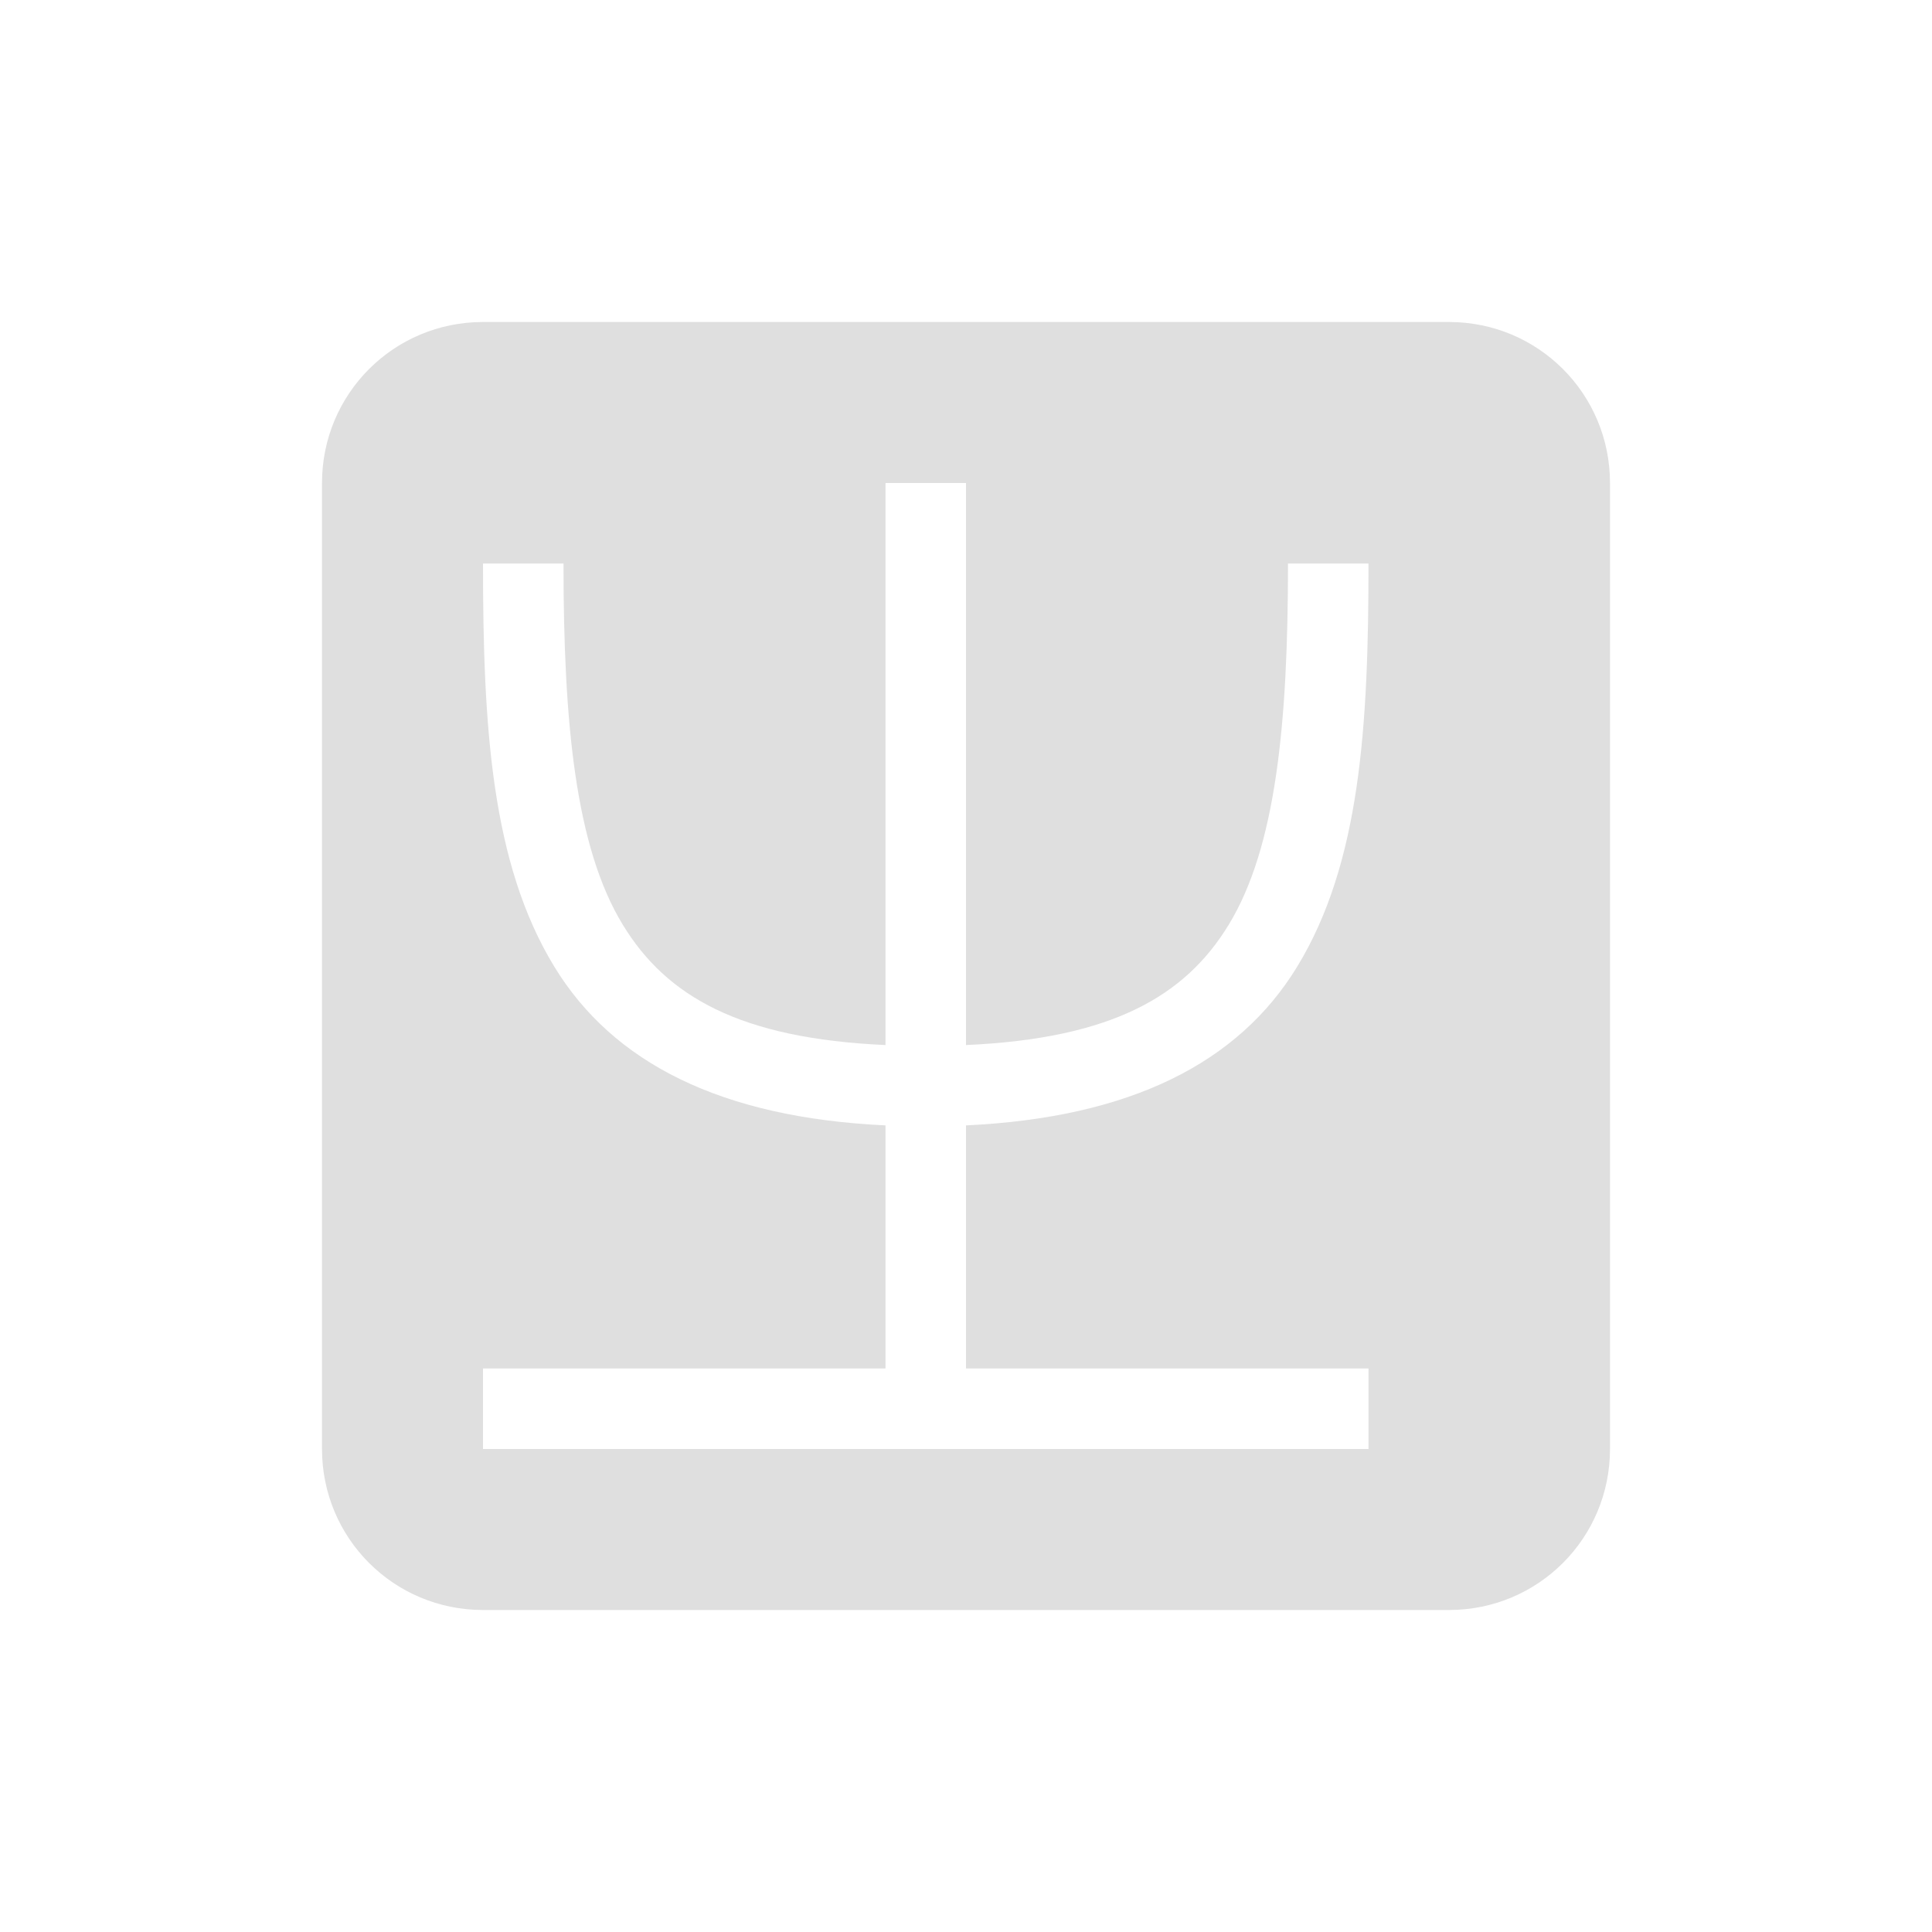
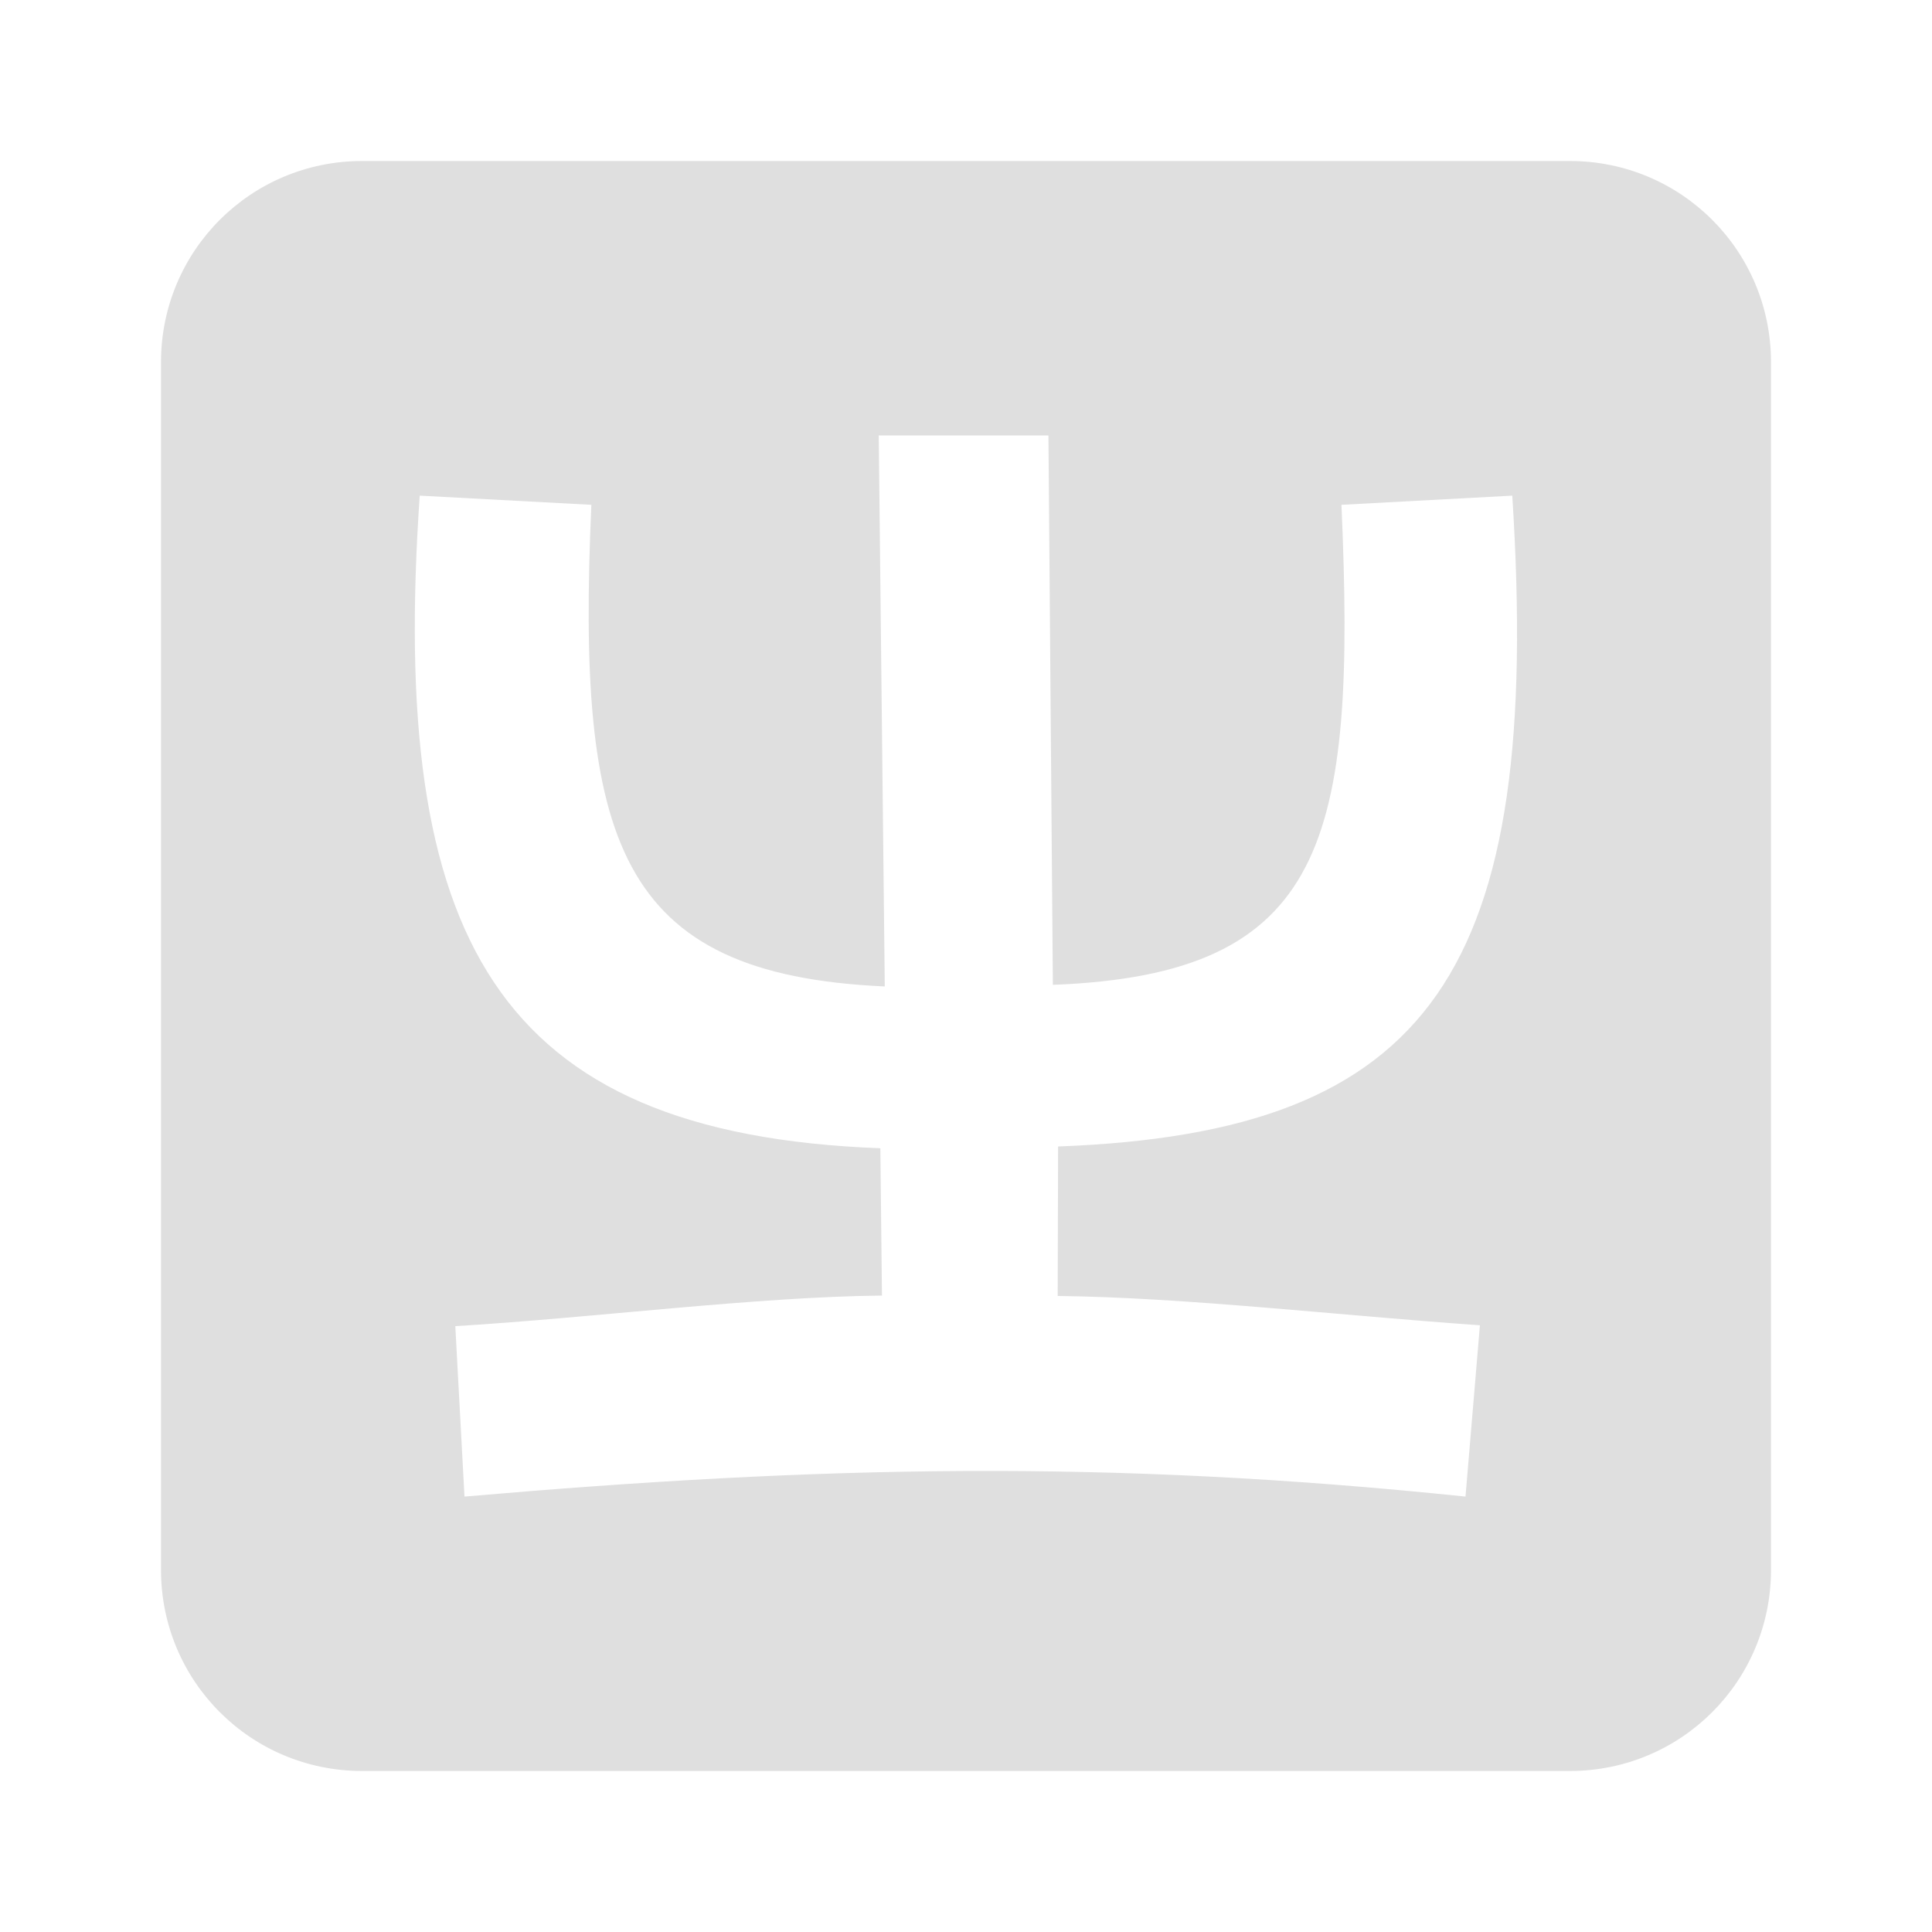
- <svg xmlns="http://www.w3.org/2000/svg" width="24" height="24" version="1.1">
+ <svg xmlns="http://www.w3.org/2000/svg" width="24" height="24" version="1.1" viewBox="0 0 24 24">
  <defs>
    <style id="current-color-scheme" type="text/css">
-    .ColorScheme-Text { color:#dfdfdf; } .ColorScheme-Highlight { color:#4285f4; } .ColorScheme-NeutralText { color:#ff9800; } .ColorScheme-PositiveText { color:#4caf50; } .ColorScheme-NegativeText { color:#f44336; }
+    .ColorScheme-Text { color:#dfdfdf; }
  </style>
  </defs>
-   <g transform="matrix(1,0,0,1,4,4)">
-     <path class="ColorScheme-Text" d="M 2,0 C 0.892,0 0,0.892 0,2 V 14 C 0,15.108 0.892,16 2,16 H 14 C 15.108,16 16,15.108 16,14 V 2 C 16,0.892 15.108,0 14,0 Z M 7,2 H 8 V 8.982 C 9.811,8.901 10.721,8.376 11.262,7.49 11.852,6.525 12,4.979 12,3 H 13 C 13,5.021 12.898,6.725 12.113,8.01 11.387,9.199 10.05,9.884 8,9.98 V 13 H 13 V 14 H 2 V 13 H 7 V 9.98 C 4.95,9.884 3.613,9.199 2.887,8.01 2.102,6.725 2,5.021 2,3 H 3 C 3,4.979 3.148,6.525 3.738,7.49 4.279,8.376 5.189,8.901 7,8.982 Z" style="fill:currentColor" />
+   <g transform="translate(2 2)">
+     <path fill-rule="evenodd" class="ColorScheme-Text" style="fill:currentColor" d="M2.5 0C1.115 0 0 1.115 0 2.5V17.5C0 18.885 1.115 20 2.5 20H17.5C18.885 20 20 18.885 20 17.5V2.5C20 1.115 18.885 0 17.5 0ZM11.139 14.099C12.695 14.115 14.684 14.345 16.384 14.463L16.205 16.591C11.755 16.129 8.22 16.206 3.77 16.591L3.656 14.474C5.361 14.371 7.395 14.109 8.956 14.094L8.936 12.264C4.144 12.084 2.836 9.649 3.214 4.157L5.346 4.271C5.162 8.439 5.655 10.105 8.991 10.254L8.916 3.409H11.024L11.079 10.234C14.48 10.105 14.848 8.454 14.664 4.271L16.786 4.157C17.164 10.08 15.788 12.069 11.144 12.242L11.139 14.099Z" />
  </g>
</svg>
